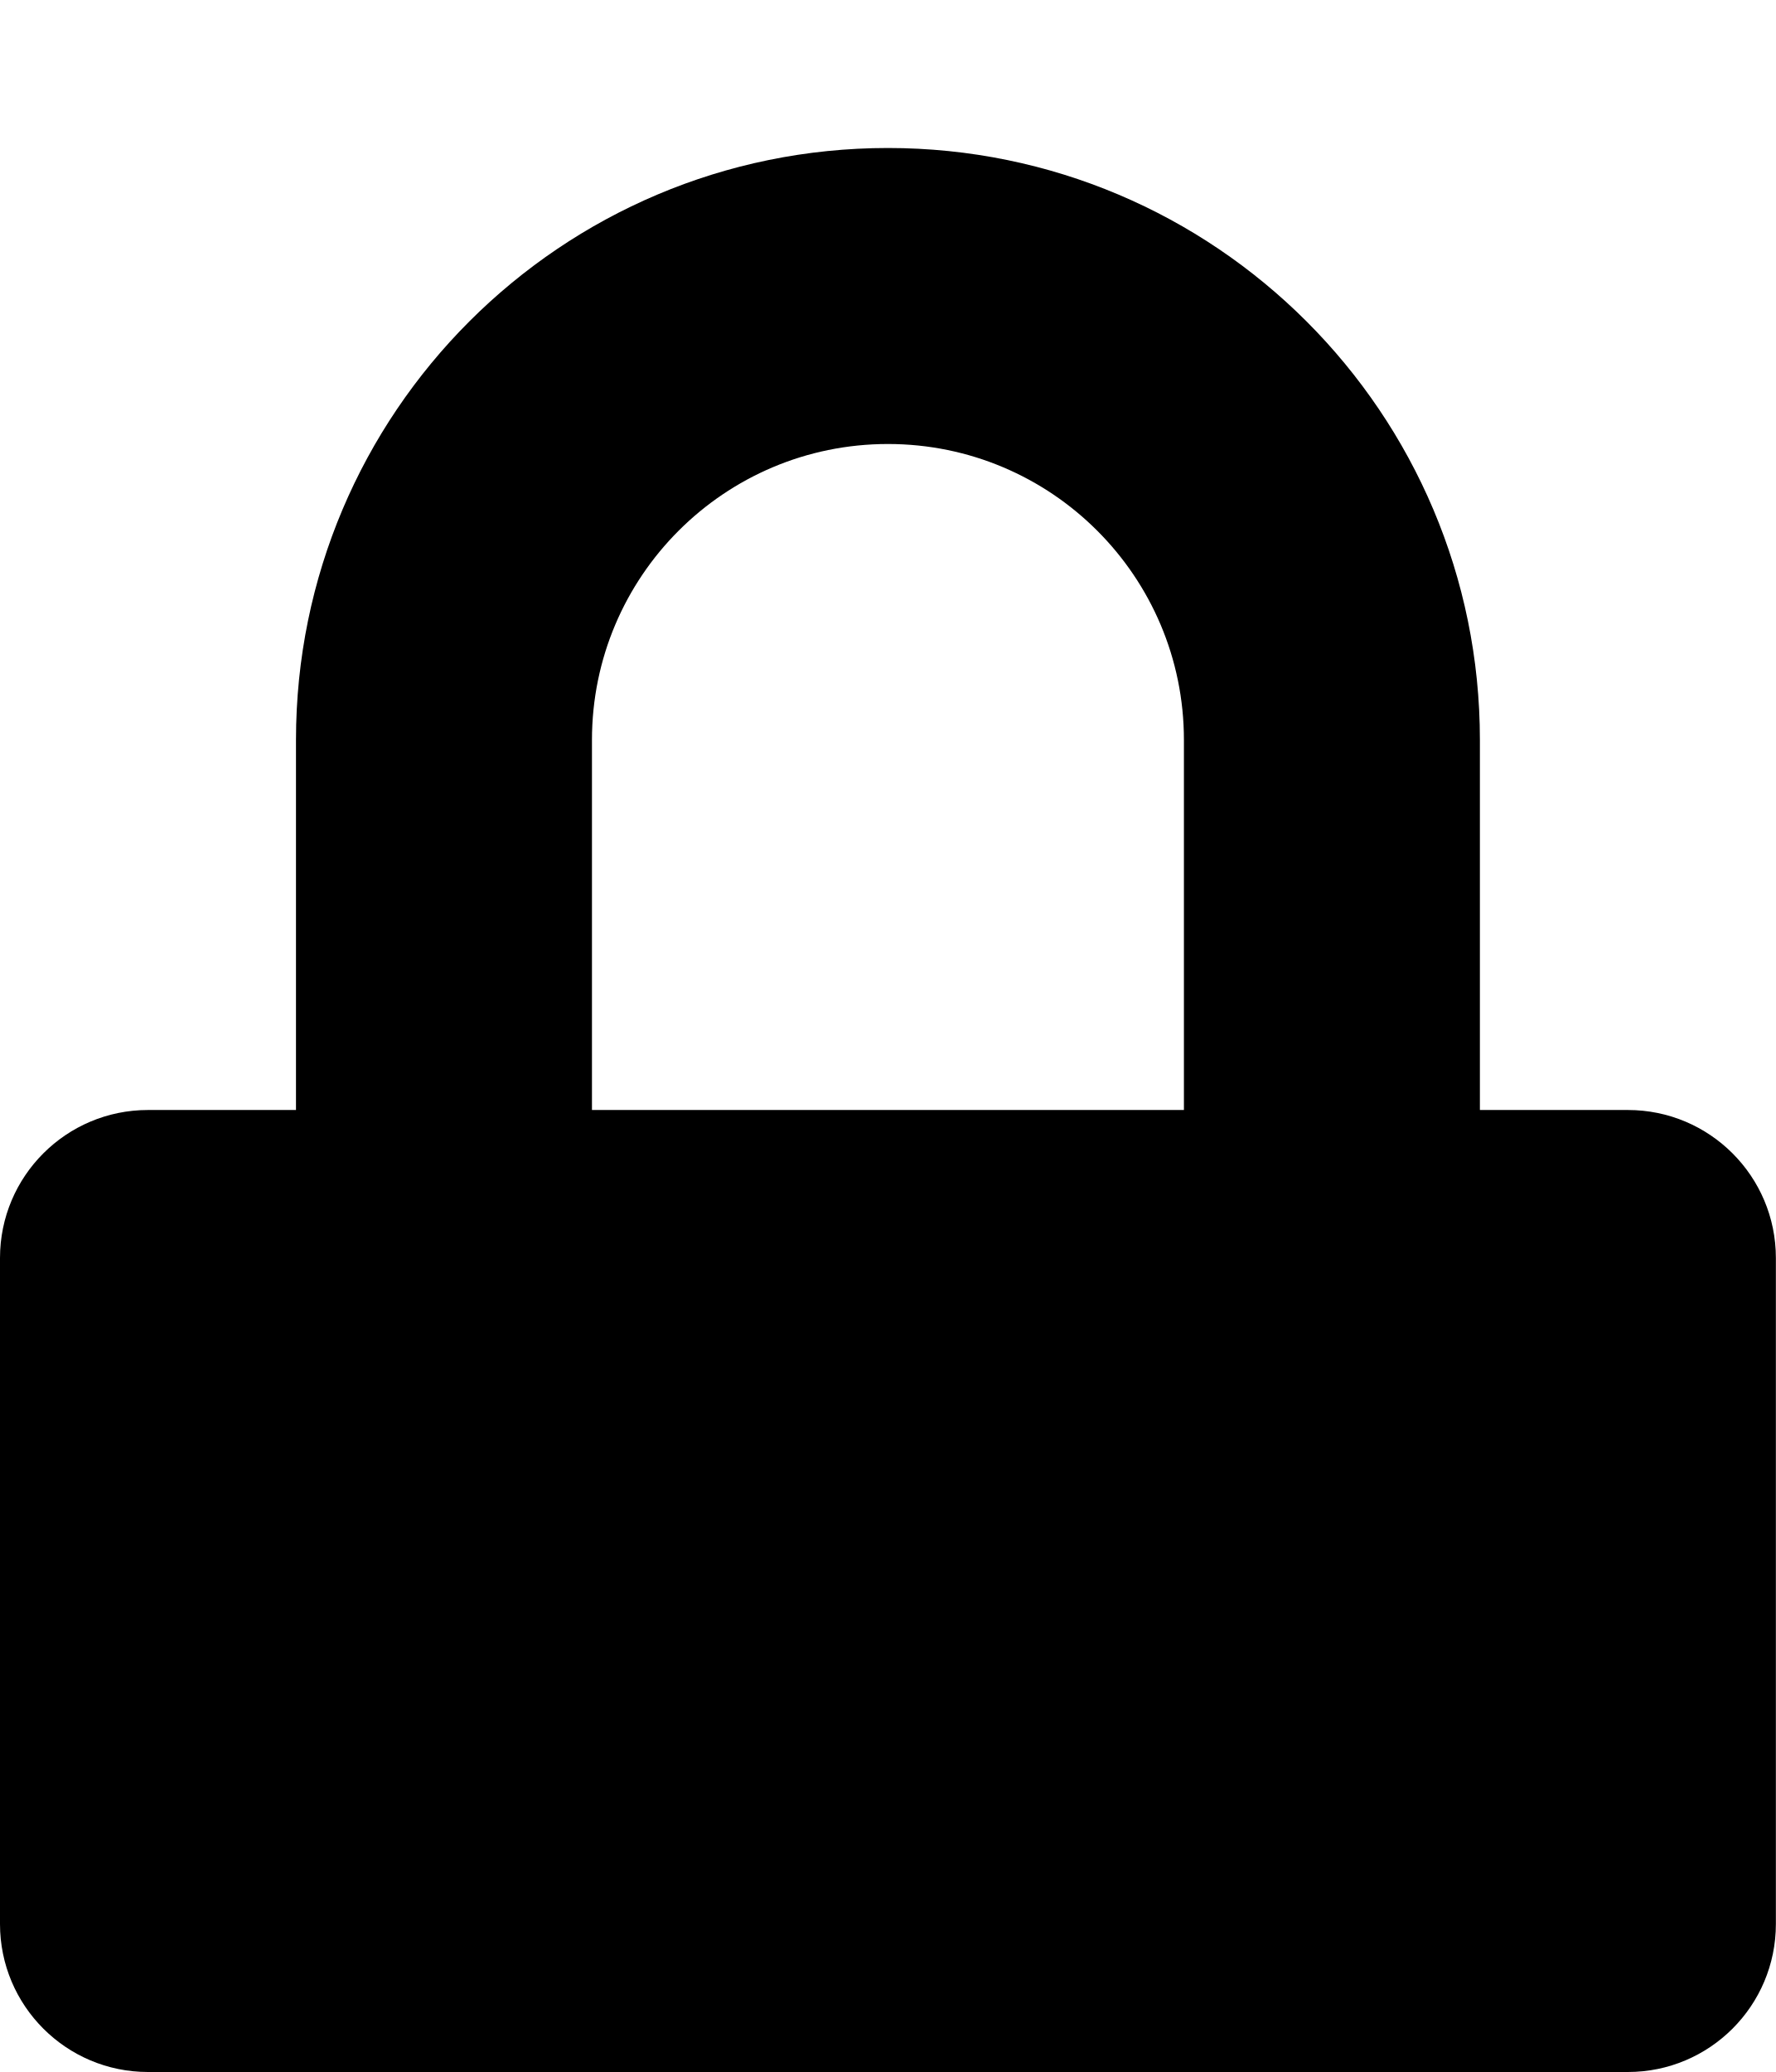
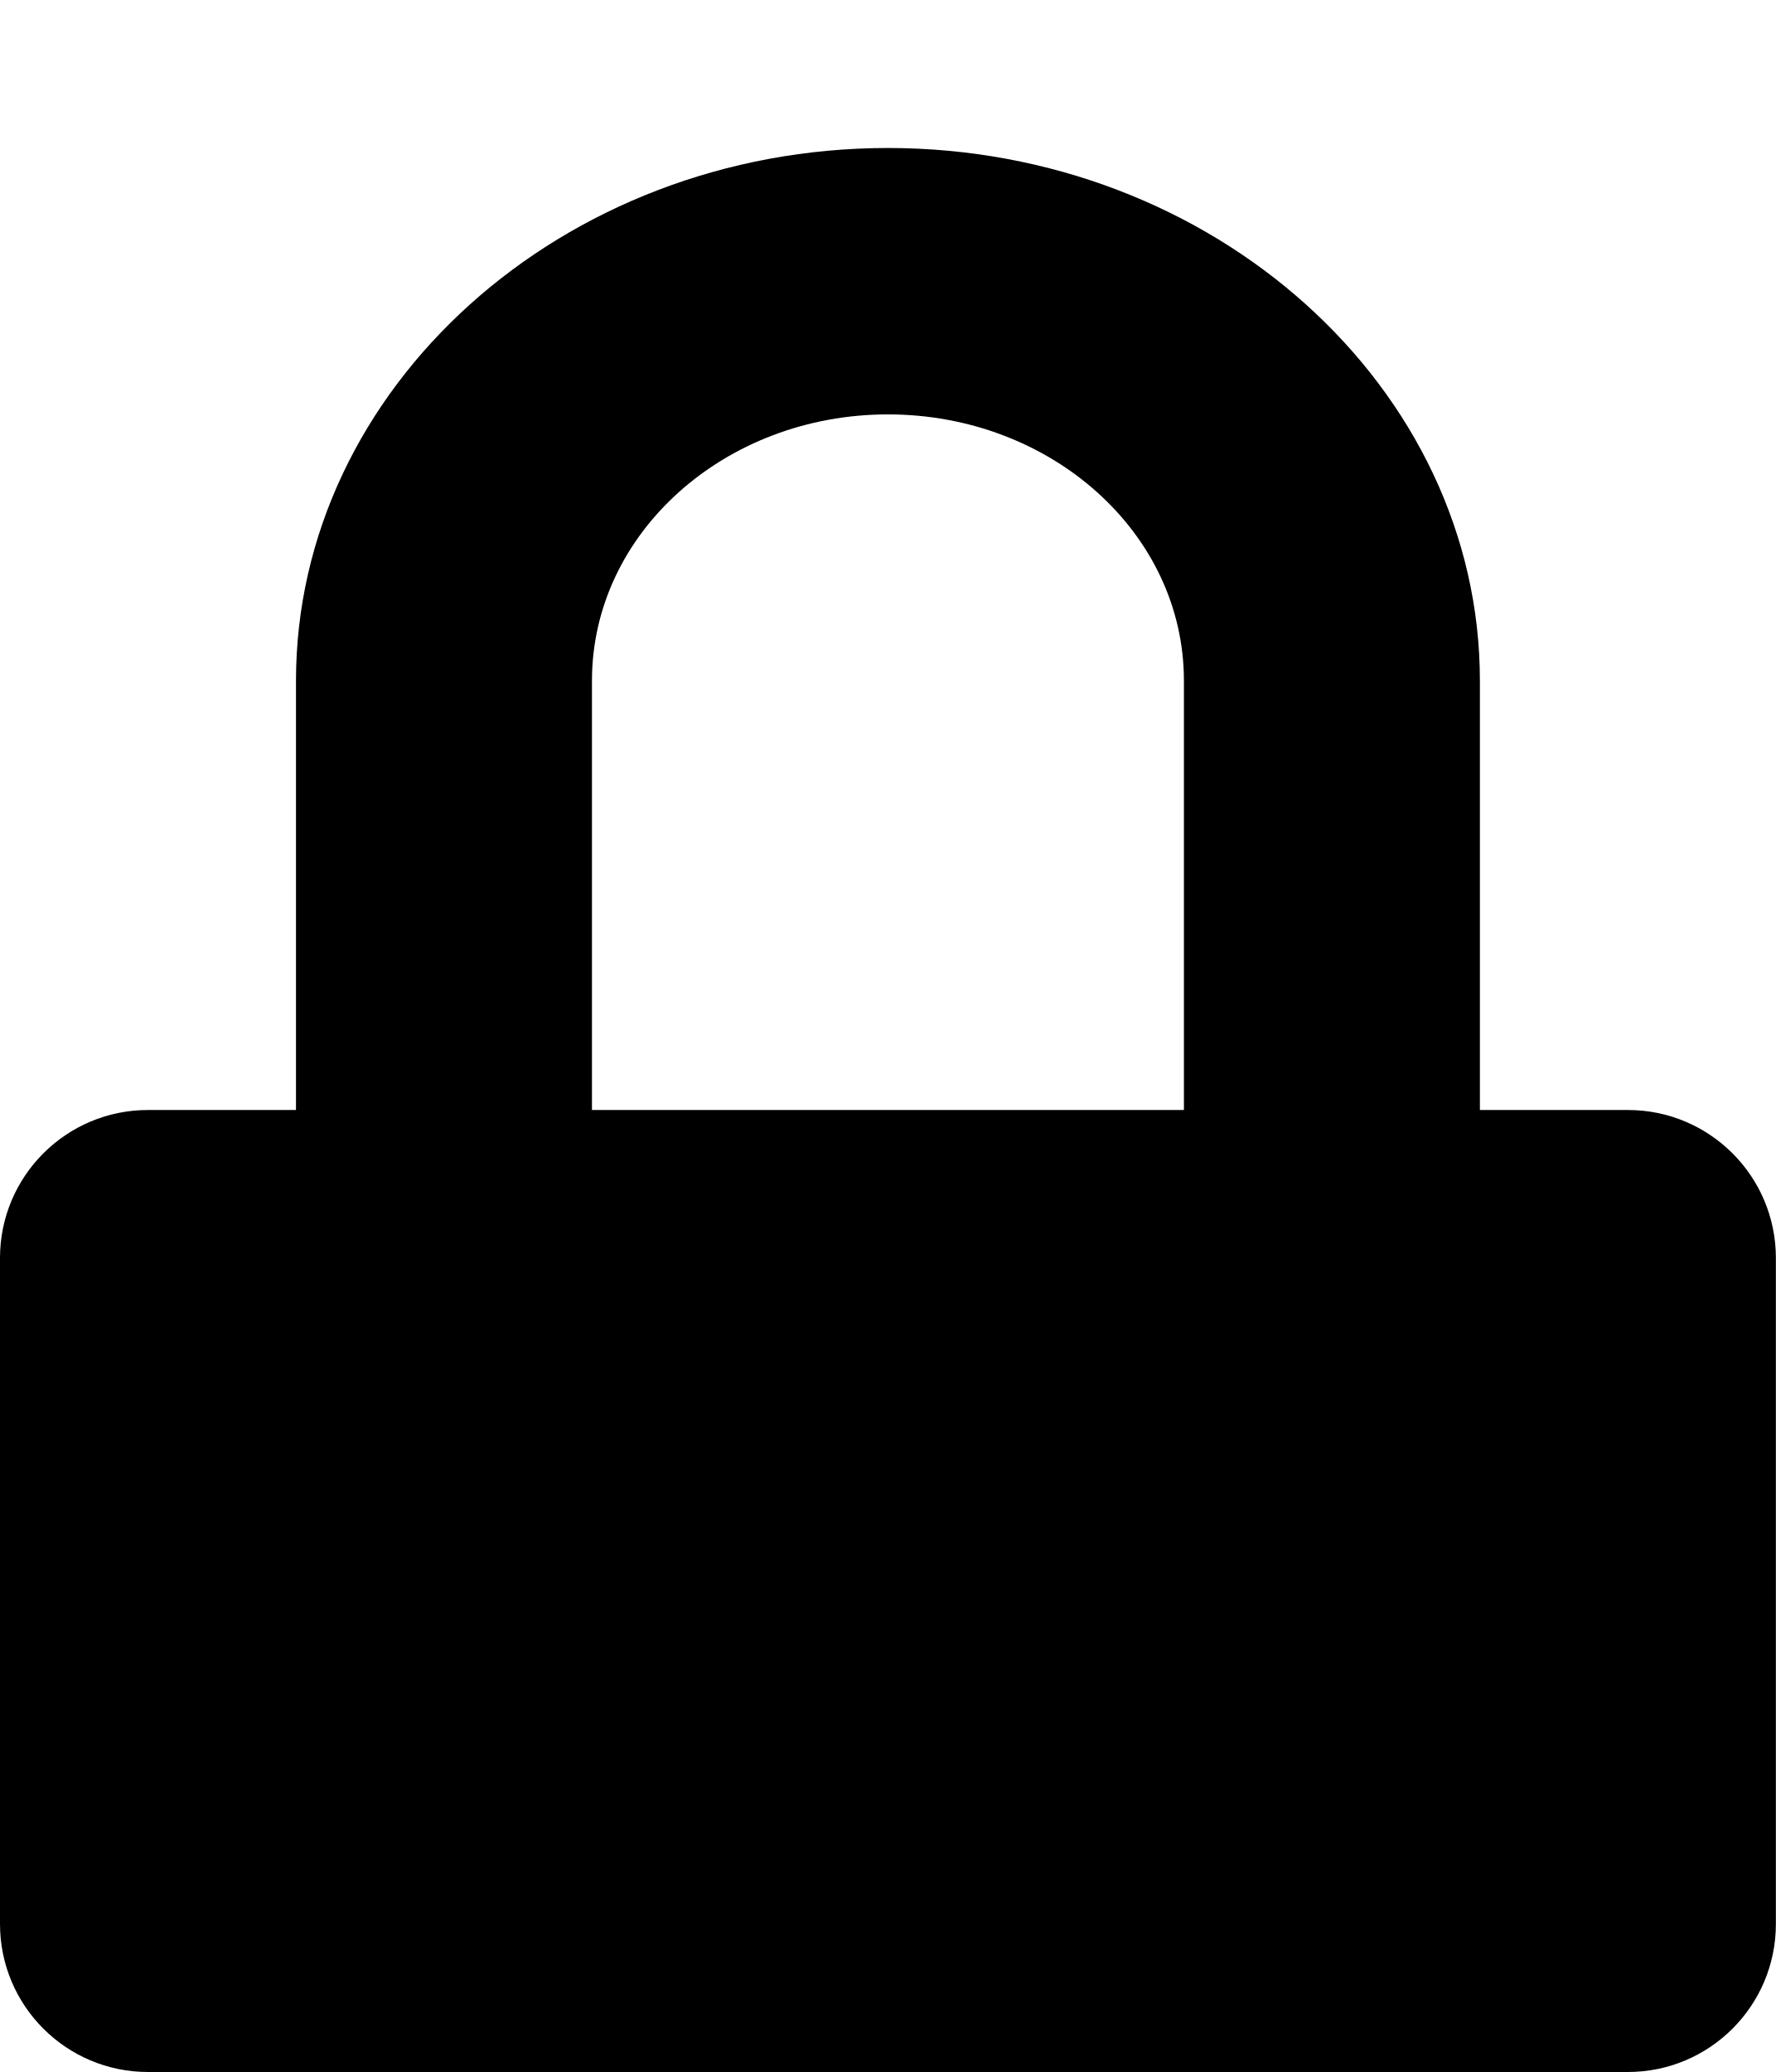
<svg xmlns="http://www.w3.org/2000/svg" viewBox="0 0 120 140">
-   <path fill-rule="evenodd" d="M20 75V50a40 40 0 1 1 80 0v25h10a10 10 0 0 1 10 10v45a10 10 0 0 1-10 10H75.2a39.9 39.9 0 0 1-30.4 0H10a10 10 0 0 1-10-10V85a10 10 0 0 1 10-10h10zm20 0h40V50a20 20 0 1 0-40 0v25z" />
+   <path fill-rule="evenodd" d="M20 75V46c0-19.8 18-36 40-36s40 16.2 40 36v29h10a10 10 0 0 1 10 10v45a10 10 0 0 1-10 10H10a10 10 0 0 1-10-10V85a10 10 0 0 1 10-10h10zm20 0h40V46c0-10-9-18-20-18s-20 8-20 18v29z" />
</svg>
